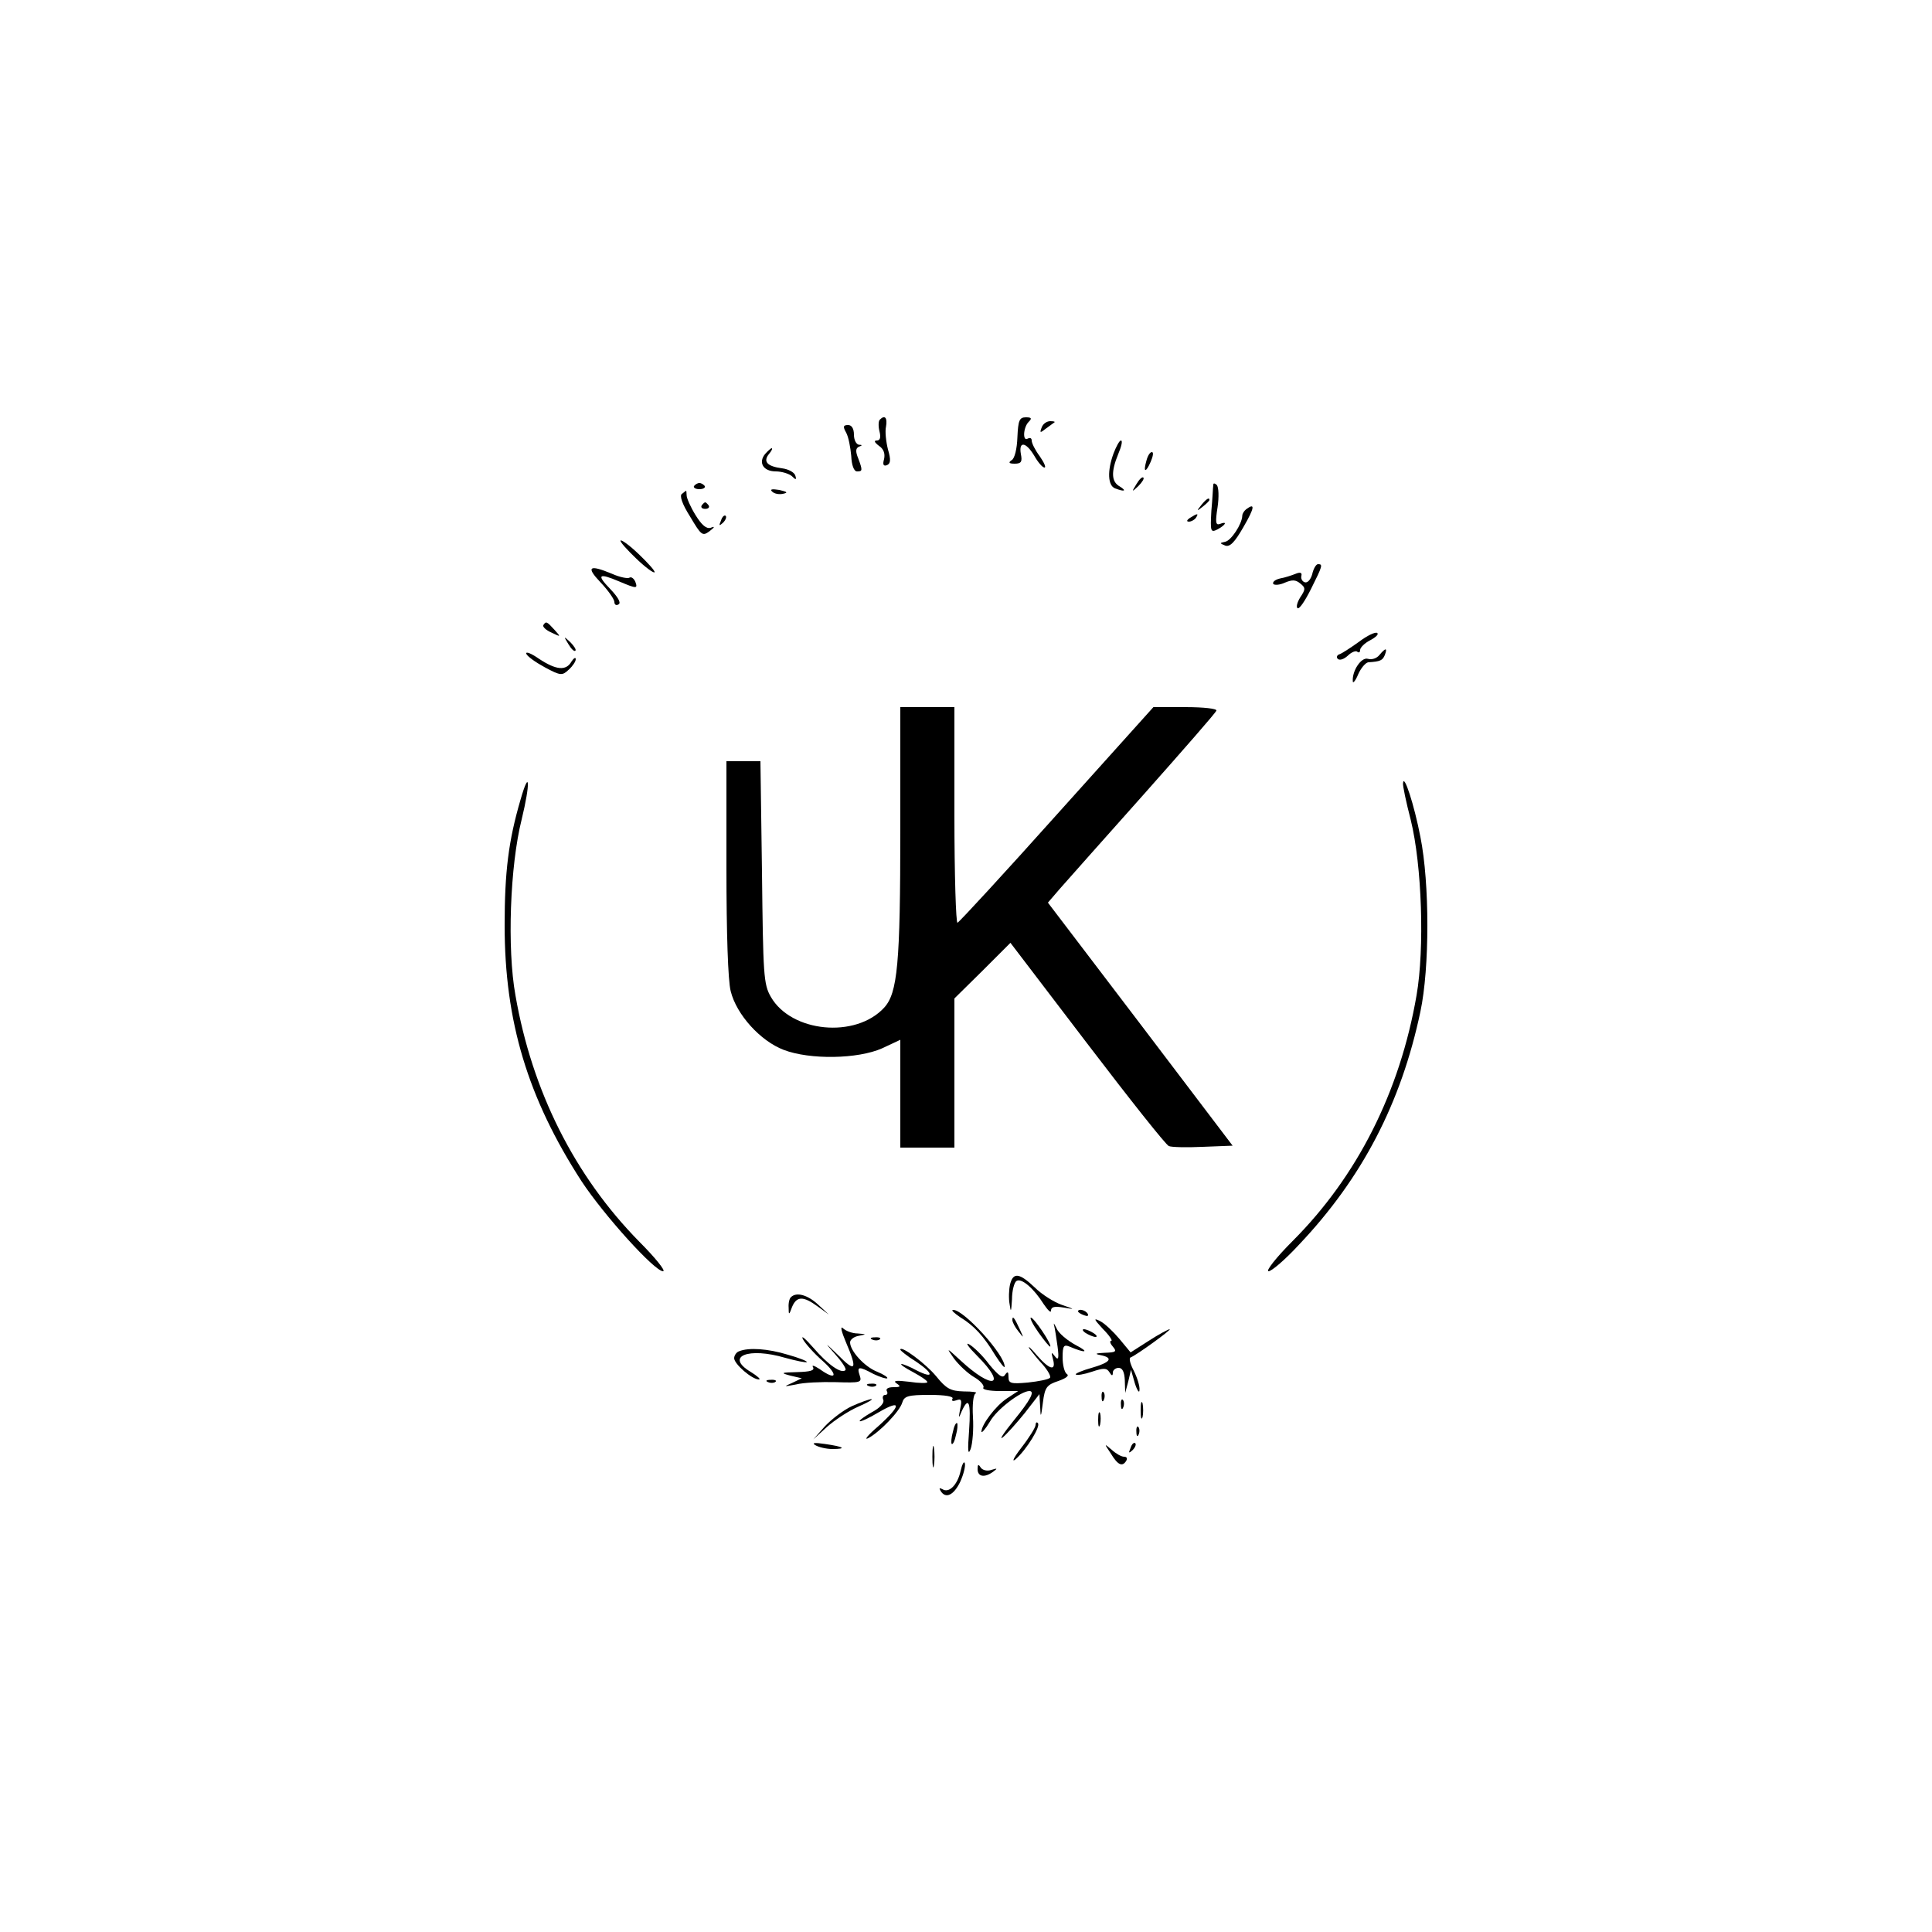
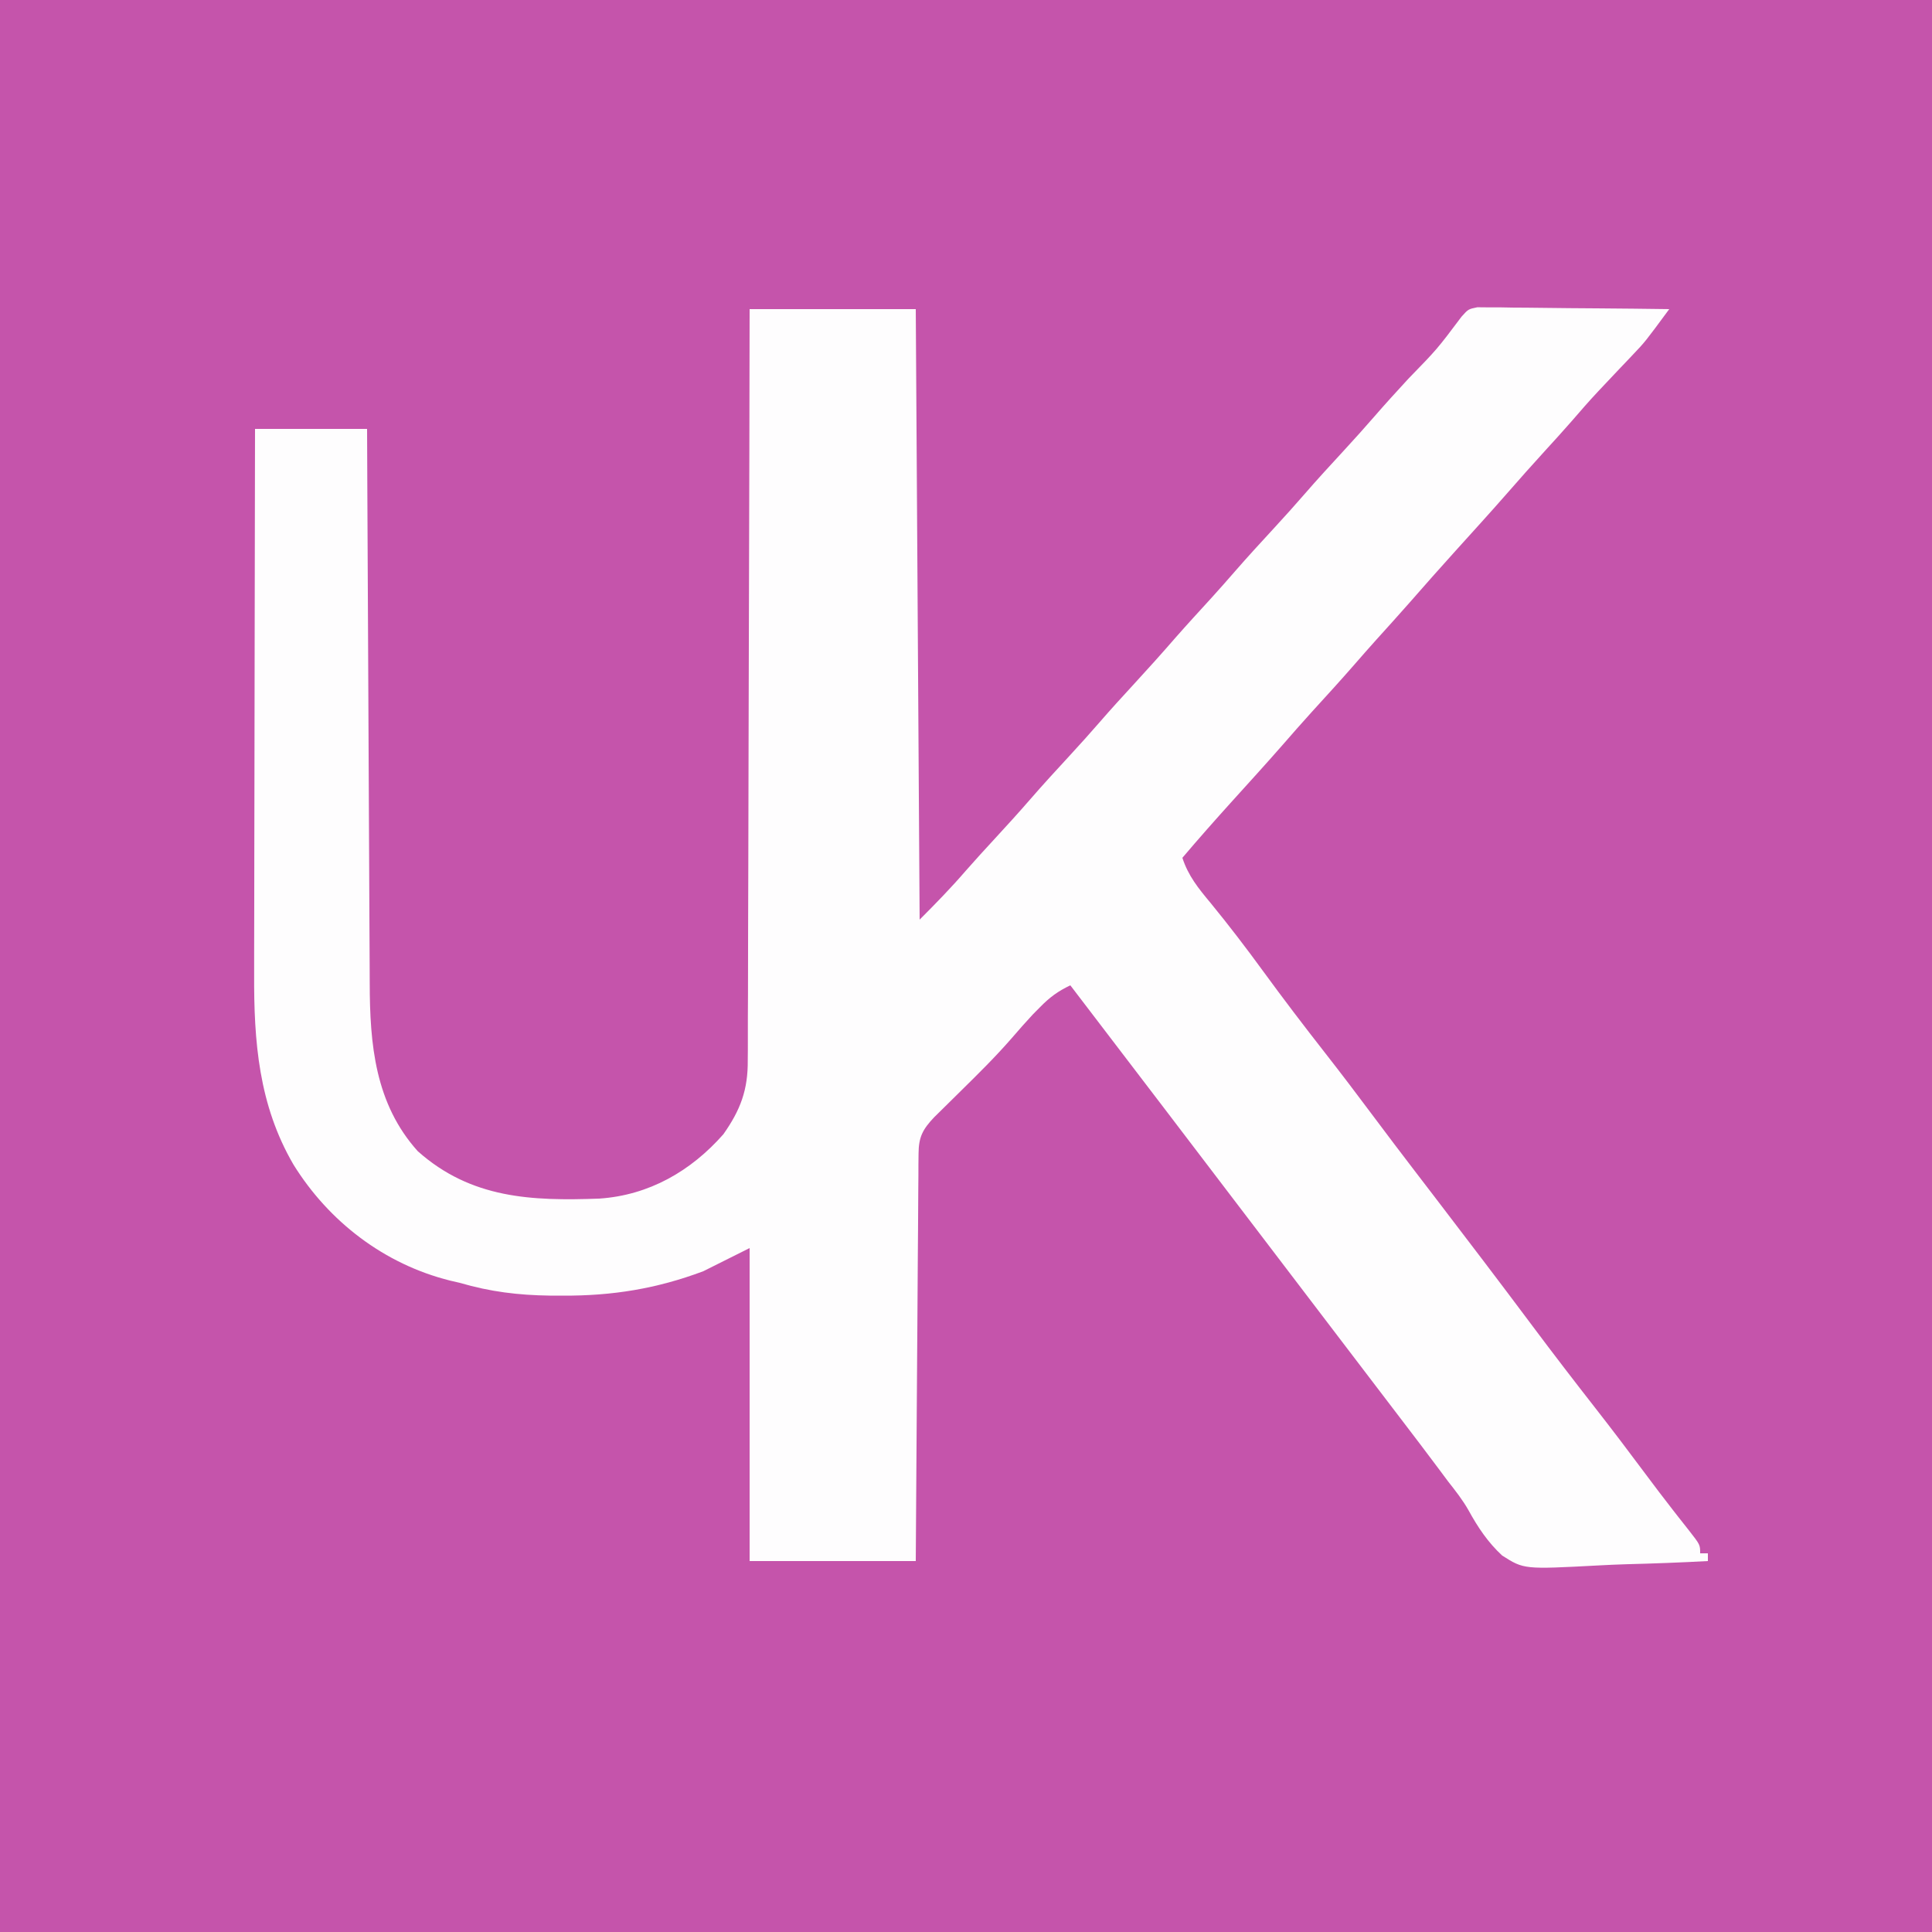
- <svg xmlns="http://www.w3.org/2000/svg" version="1.0" width="500pt" height="500pt" viewBox="0 0 500 500" preserveAspectRatio="xMidYMid meet">
-   <g transform="translate(0,500) scale(0.1,-0.1)" fill="#000000" stroke="none">
-     <path d="M2277 3914 c-4 -4 -4 -18 -1 -30 4 -16 2 -24 -7 -24 -8 0 -6 -5 6 -14 12 -8 16 -20 13 -34 -4 -14 -2 -19 7 -16 10 4 11 14 3 41 -5 20 -8 47 -5 59 4 23 -3 31 -16 18z" />
-     <path d="M2633 3868 c-1 -29 -7 -55 -15 -59 -9 -6 -7 -9 8 -9 17 0 20 5 16 25 -6 34 13 32 35 -5 9 -16 21 -30 26 -30 5 0 -1 13 -12 29 -12 16 -21 34 -21 41 0 6 -4 8 -10 5 -14 -9 -12 29 2 43 9 9 8 12 -7 12 -17 0 -20 -8 -22 -52z" />
-     <path d="M2696 3894 c-6 -15 -4 -15 11 -3 10 7 20 15 22 16 2 2 -3 3 -11 3 -9 0 -19 -7 -22 -16z" />
-     <path d="M2190 3880 c6 -11 11 -38 13 -60 1 -24 7 -40 15 -40 14 0 15 2 3 34 -7 17 -7 26 2 30 9 3 9 5 0 5 -7 1 -13 12 -13 26 0 16 -6 25 -15 25 -13 0 -14 -4 -5 -20z" />
-     <path d="M2882 3827 c-17 -46 -15 -84 4 -91 24 -9 31 -7 12 5 -22 12 -23 38 -4 84 8 19 12 35 7 35 -4 0 -12 -15 -19 -33z" />
-     <path d="M1980 3825 c-18 -22 -5 -45 28 -45 15 0 34 -6 41 -12 11 -11 13 -10 9 2 -3 8 -18 16 -34 18 -38 5 -50 17 -34 37 7 8 10 15 7 15 -2 0 -10 -7 -17 -15z" />
-     <path d="M2967 3808 c-9 -31 -2 -33 11 -3 6 14 8 25 3 25 -5 0 -11 -10 -14 -22z" />
-     <path d="M2941 3747 c-13 -21 -12 -21 5 -5 10 10 16 20 13 22 -3 3 -11 -5 -18 -17z" />
-     <path d="M1796 3742 c-2 -4 4 -8 14 -8 10 0 16 4 14 8 -3 4 -9 8 -14 8 -5 0 -11 -4 -14 -8z" />
-     <path d="M3140 3745 c-1 -6 -2 -36 -5 -67 -3 -54 -2 -57 16 -48 22 12 26 22 6 14 -11 -4 -12 5 -6 43 4 27 3 52 -2 58 -6 5 -9 5 -9 0z" />
-     <path d="M1998 3728 c6 -6 18 -8 28 -6 14 3 12 5 -9 10 -19 3 -25 2 -19 -4z" />
-     <path d="M1765 3722 c-7 -4 0 -26 21 -59 29 -49 32 -51 50 -38 14 11 15 14 3 9 -11 -3 -23 7 -39 33 -13 21 -23 44 -23 51 0 6 -1 12 -1 12 -1 0 -6 -4 -11 -8z" />
-     <path d="M3109 3693 c-13 -16 -12 -17 4 -4 9 7 17 15 17 17 0 8 -8 3 -21 -13z" />
-     <path d="M1816 3692 c-3 -5 1 -9 9 -9 8 0 12 4 9 9 -3 4 -7 8 -9 8 -2 0 -6 -4 -9 -8z" />
-     <path d="M3225 3682 c-5 -4 -10 -11 -10 -17 -1 -22 -29 -64 -44 -67 -15 -3 -15 -4 0 -10 12 -4 24 8 47 48 29 50 31 64 7 46z" />
-     <path d="M1866 3653 c-6 -14 -5 -15 5 -6 7 7 10 15 7 18 -3 3 -9 -2 -12 -12z" />
-     <path d="M3080 3660 c-9 -6 -10 -10 -3 -10 6 0 15 5 18 10 8 12 4 12 -15 0z" />
-     <path d="M1606 3601 c-2 -3 17 -24 41 -47 24 -23 45 -38 47 -35 2 3 -17 24 -41 47 -24 23 -45 38 -47 35z" />
-     <path d="M3396 3514 c-4 -14 -12 -23 -19 -21 -7 2 -11 10 -9 17 2 8 -3 10 -15 5 -10 -4 -28 -10 -40 -12 -13 -3 -20 -9 -18 -14 3 -4 17 -3 30 3 19 8 28 8 40 -2 14 -11 14 -15 0 -36 -8 -13 -11 -25 -7 -28 5 -3 20 20 35 50 30 60 31 64 18 64 -5 0 -12 -12 -15 -26z" />
-     <path d="M1554 3493 c20 -21 36 -44 36 -51 0 -7 5 -10 11 -6 7 4 -2 19 -22 40 -36 37 -30 42 24 19 45 -19 48 -19 41 0 -4 8 -10 13 -15 10 -4 -3 -25 1 -45 10 -60 25 -68 18 -30 -22z" />
-     <path d="M1406 3382 c-2 -4 7 -13 21 -19 25 -12 25 -12 8 7 -20 22 -22 23 -29 12z" />
-     <path d="M3517 3339 c-21 -15 -44 -30 -50 -32 -7 -2 -9 -8 -5 -12 5 -5 16 -1 26 8 10 10 22 14 25 10 4 -3 7 -1 7 5 0 6 12 18 26 25 15 8 23 16 18 19 -5 3 -26 -7 -47 -23z" />
-     <path d="M1471 3333 c7 -12 15 -20 18 -17 3 2 -3 12 -13 22 -17 16 -18 16 -5 -5z" />
-     <path d="M1362 3308 c3 -7 24 -22 48 -35 41 -22 45 -22 62 -6 10 9 18 21 18 27 0 6 -5 3 -11 -6 -14 -25 -40 -22 -84 7 -20 14 -35 20 -33 13z" />
-     <path d="M3570 3305 c-7 -9 -20 -13 -30 -10 -17 5 -41 -31 -39 -58 0 -7 7 1 14 18 7 16 19 30 26 31 32 2 37 5 43 19 7 19 2 19 -14 0z" />
-     <path d="M2330 2853 c0 -347 -7 -423 -42 -461 -74 -80 -240 -64 -293 28 -19 33 -20 56 -23 323 l-4 287 -44 0 -44 0 0 -276 c0 -169 4 -292 11 -319 15 -61 77 -129 137 -152 68 -26 192 -24 255 4 l47 22 0 -140 0 -139 70 0 70 0 0 193 0 193 73 72 72 72 199 -261 c109 -143 204 -263 211 -265 6 -3 46 -4 88 -2 l77 3 -239 315 -239 314 31 36 c17 19 114 129 216 243 102 115 188 213 189 218 2 5 -33 9 -80 9 l-83 0 -249 -277 c-137 -153 -253 -279 -258 -281 -4 -2 -8 123 -8 277 l0 281 -70 0 -70 0 0 -317z" />
-     <path d="M1347 2930 c-31 -106 -41 -186 -41 -325 0 -249 60 -447 199 -662 58 -88 189 -233 211 -233 8 0 -20 35 -62 77 -167 170 -277 389 -320 637 -22 121 -14 336 16 455 23 95 21 135 -3 51z" />
-     <path d="M3631 2973 c-1 -6 8 -49 20 -95 29 -118 36 -333 15 -454 -43 -249 -153 -468 -321 -636 -43 -43 -70 -78 -62 -78 8 0 44 31 79 69 163 172 264 366 314 603 24 113 24 332 0 452 -16 83 -43 166 -45 139z" />
-     <path d="M2614 1676 c-3 -13 -4 -37 -1 -52 3 -22 4 -19 6 13 0 23 6 45 12 48 13 8 45 -20 70 -60 11 -16 19 -24 19 -17 0 10 9 12 33 8 30 -5 30 -5 -5 7 -20 7 -52 27 -70 45 -40 38 -56 40 -64 8z" />
-     <path d="M2047 1643 c-4 -3 -7 -16 -6 -27 0 -20 1 -20 9 2 12 28 29 28 66 1 l29 -21 -28 26 c-27 25 -56 33 -70 19z" />
-     <path d="M2485 1591 c36 -22 61 -49 91 -99 13 -20 24 -34 24 -29 1 30 -105 147 -133 147 -7 0 2 -8 18 -19z" />
-     <path d="M2790 1606 c0 -2 7 -7 16 -10 8 -3 12 -2 9 4 -6 10 -25 14 -25 6z" />
-     <path d="M2620 1584 c0 -6 7 -19 16 -30 14 -18 14 -18 3 6 -14 31 -19 36 -19 24z" />
-     <path d="M2688 1551 c15 -21 28 -37 30 -36 5 5 -42 75 -50 75 -4 0 5 -18 20 -39z" />
-     <path d="M2728 1570 c2 -8 6 -33 9 -55 4 -31 2 -37 -7 -25 -9 12 -10 11 -5 -7 9 -33 -9 -28 -42 10 -15 18 -24 26 -19 17 6 -8 21 -27 35 -42 13 -15 22 -31 18 -34 -4 -4 -29 -9 -57 -12 -44 -4 -50 -2 -50 14 0 14 -2 16 -9 6 -6 -10 -16 -3 -41 27 -17 23 -41 46 -52 52 -11 6 -1 -8 21 -30 79 -79 40 -89 -43 -12 -37 34 -38 35 -17 5 12 -16 35 -38 52 -48 16 -9 27 -22 24 -27 -4 -5 15 -9 42 -9 l48 0 -29 -19 c-29 -19 -66 -68 -66 -86 0 -5 10 6 22 26 17 31 80 79 102 79 15 0 3 -23 -41 -77 -26 -32 -38 -51 -28 -43 10 8 36 37 57 63 l38 49 2 -34 c1 -28 2 -27 7 12 5 40 10 46 40 56 20 7 29 14 22 18 -6 4 -11 23 -11 43 0 30 3 34 18 28 42 -18 53 -15 16 4 -22 12 -45 31 -50 44 -6 12 -8 15 -6 7z" />
-     <path d="M2854 1561 c17 -17 26 -31 22 -31 -5 0 -3 -7 4 -15 11 -13 8 -15 -21 -16 -24 -1 -27 -3 -11 -6 35 -7 26 -19 -23 -33 -25 -7 -43 -15 -41 -17 3 -3 21 0 42 7 30 10 38 10 45 -1 6 -10 9 -11 9 -1 0 6 7 12 15 12 10 0 15 -11 16 -32 l1 -33 8 30 7 30 10 -35 c6 -19 12 -27 12 -17 1 10 -6 32 -15 50 -9 17 -13 32 -8 34 14 5 108 73 101 73 -3 0 -28 -13 -54 -30 l-47 -30 -29 35 c-16 19 -38 40 -50 46 -18 9 -16 5 7 -20z" />
-     <path d="M2189 1527 c31 -72 26 -81 -21 -33 -33 32 -35 33 -9 4 19 -21 32 -40 29 -44 -11 -10 -45 14 -83 58 -21 24 -33 34 -27 22 6 -11 29 -37 52 -57 41 -37 34 -51 -9 -20 -14 9 -21 11 -17 5 5 -9 -7 -12 -41 -13 -42 -1 -44 -2 -18 -9 l30 -7 -25 -12 c-23 -10 -22 -10 10 -4 19 5 66 7 103 6 64 -2 68 -1 62 17 -8 24 -3 25 36 4 17 -8 33 -13 35 -11 3 2 -9 10 -26 17 -33 13 -70 54 -70 76 0 7 10 15 23 17 20 4 20 4 -3 6 -15 0 -32 7 -39 14 -7 6 -3 -10 8 -36z" />
-     <path d="M2810 1550 c8 -5 20 -10 25 -10 6 0 3 5 -5 10 -8 5 -19 10 -25 10 -5 0 -3 -5 5 -10z" />
-     <path d="M2258 1533 c7 -3 16 -2 19 1 4 3 -2 6 -13 5 -11 0 -14 -3 -6 -6z" />
-     <path d="M1913 1503 c-7 -2 -13 -11 -13 -18 0 -15 46 -55 64 -55 6 0 -4 9 -22 20 -66 40 -5 64 90 36 29 -8 54 -13 56 -11 2 2 -20 11 -49 19 -52 16 -102 19 -126 9z" />
-     <path d="M2330 1507 c0 -2 18 -17 41 -31 46 -31 47 -46 0 -22 -16 9 -34 16 -38 16 -4 -1 9 -10 30 -21 20 -11 37 -22 37 -26 0 -3 -21 -3 -47 1 -33 4 -43 3 -33 -4 12 -8 11 -10 -8 -10 -13 0 -20 -4 -17 -10 3 -5 2 -10 -4 -10 -6 0 -8 -6 -5 -13 3 -8 -9 -21 -30 -32 -19 -11 -33 -21 -31 -23 2 -2 24 8 49 23 60 35 59 18 -1 -36 -27 -23 -38 -37 -26 -31 30 16 81 69 88 92 5 17 15 20 71 20 40 0 63 -4 59 -10 -3 -6 1 -7 10 -4 13 5 15 1 10 -22 -5 -26 -4 -26 4 -6 18 39 24 24 19 -50 -4 -52 -3 -66 4 -48 5 14 8 51 6 83 -2 32 1 59 7 61 6 3 -8 5 -31 5 -34 1 -45 7 -71 39 -26 32 -93 82 -93 69z" />
-     <path d="M1988 1423 c7 -3 16 -2 19 1 4 3 -2 6 -13 5 -11 0 -14 -3 -6 -6z" />
-     <path d="M2248 1413 c7 -3 16 -2 19 1 4 3 -2 6 -13 5 -11 0 -14 -3 -6 -6z" />
-     <path d="M2851 1384 c0 -11 3 -14 6 -6 3 7 2 16 -1 19 -3 4 -6 -2 -5 -13z" />
-     <path d="M2205 1361 c-22 -10 -53 -34 -70 -52 l-30 -34 35 32 c19 17 55 41 80 52 25 11 41 20 35 20 -5 0 -28 -8 -50 -18z" />
-     <path d="M2901 1364 c0 -11 3 -14 6 -6 3 7 2 16 -1 19 -3 4 -6 -2 -5 -13z" />
-     <path d="M2952 1350 c0 -19 2 -27 5 -17 2 9 2 25 0 35 -3 9 -5 1 -5 -18z" />
-     <path d="M2842 1325 c0 -16 2 -22 5 -12 2 9 2 23 0 30 -3 6 -5 -1 -5 -18z" />
-     <path d="M2466 1294 c-4 -14 -5 -28 -3 -31 3 -2 8 8 11 23 4 14 5 28 3 31 -3 2 -8 -8 -11 -23z" />
-     <path d="M2680 1312 c0 -6 -16 -32 -37 -59 -20 -26 -26 -39 -14 -29 28 25 65 85 57 93 -3 4 -6 1 -6 -5z" />
-     <path d="M2941 1294 c0 -11 3 -14 6 -6 3 7 2 16 -1 19 -3 4 -6 -2 -5 -13z" />
-     <path d="M2110 1260 c8 -5 28 -10 44 -10 39 0 30 6 -19 13 -27 4 -35 3 -25 -3z" />
-     <path d="M2413 1230 c0 -25 2 -35 4 -22 2 12 2 32 0 45 -2 12 -4 2 -4 -23z" />
-     <path d="M2926 1253 c-6 -14 -5 -15 5 -6 7 7 10 15 7 18 -3 3 -9 -2 -12 -12z" />
-     <path d="M2875 1238 c18 -30 30 -35 40 -18 3 6 1 10 -6 10 -7 0 -21 8 -32 18 -20 17 -20 17 -2 -10z" />
-     <path d="M2486 1193 c-8 -36 -30 -58 -47 -47 -8 4 -9 3 -5 -4 13 -22 34 -12 51 23 9 20 14 41 12 48 -2 7 -7 -2 -11 -20z" />
-     <path d="M2530 1198 c0 -20 18 -23 40 -7 12 9 12 10 -4 5 -11 -4 -23 -1 -28 6 -6 10 -8 8 -8 -4z" />
-   </g>
+ <svg xmlns="http://www.w3.org/2000/svg" version="1.1" width="500" height="500">
+   <path d="M0 0 C165 0 330 0 500 0 C500 165 500 330 500 500 C335 500 170 500 0 500 C0 335 0 170 0 0 Z " fill="#C554AB" transform="translate(0,0)" />
+   <path d="M0 0 C14.19 0 28.38 0 43 0 C43.33 52.14 43.66 104.28 44 158 C48.196 153.804 52.137 149.764 55.984 145.301 C58.445 142.492 60.97 139.745 63.5 137 C66.539 133.7 69.562 130.391 72.5 127 C75.907 123.069 79.43 119.248 82.953 115.422 C85.506 112.645 88.03 109.85 90.5 107 C93.438 103.609 96.461 100.3 99.5 97 C103.121 93.067 106.69 89.098 110.191 85.059 C113.278 81.546 116.446 78.107 119.598 74.652 C121.569 72.475 123.514 70.282 125.438 68.062 C128.868 64.113 132.41 60.27 135.953 56.422 C138.505 53.645 141.03 50.85 143.5 48 C146.907 44.069 150.43 40.248 153.953 36.422 C156.506 33.645 159.03 30.85 161.5 28 C164.438 24.609 167.461 21.3 170.5 18 C177.919 10.379 177.919 10.379 184.27 1.921 C186 0 186 0 188.335 -0.481 C189.252 -0.472 190.169 -0.463 191.114 -0.454 C192.155 -0.454 193.196 -0.453 194.268 -0.453 C195.951 -0.422 195.951 -0.422 197.668 -0.391 C198.818 -0.385 199.968 -0.379 201.153 -0.373 C204.831 -0.351 208.509 -0.301 212.188 -0.25 C214.679 -0.23 217.171 -0.212 219.662 -0.195 C225.775 -0.151 231.887 -0.084 238 0 C231.744 8.48 231.744 8.48 228.598 11.781 C228.021 12.391 227.445 13.001 226.851 13.63 C226.261 14.247 225.67 14.864 225.062 15.5 C223.818 16.817 222.575 18.135 221.332 19.453 C220.749 20.071 220.166 20.689 219.565 21.326 C217.211 23.844 214.951 26.435 212.703 29.047 C210.506 31.566 208.253 34.031 206 36.5 C202.544 40.289 199.135 44.111 195.77 47.98 C191.461 52.897 187.053 57.726 182.672 62.578 C178.683 67.001 174.724 71.446 170.812 75.938 C167.967 79.175 165.071 82.367 162.184 85.566 C160.292 87.675 158.421 89.799 156.562 91.938 C152.911 96.132 149.157 100.231 145.41 104.34 C142.828 107.19 140.293 110.078 137.77 112.98 C133.45 117.91 129.033 122.752 124.637 127.613 C120.356 132.354 116.131 137.128 112 142 C113.492 146.633 116.178 149.948 119.25 153.625 C123.973 159.397 128.483 165.285 132.875 171.312 C138.089 178.456 143.435 185.476 148.888 192.438 C153.177 197.921 157.377 203.464 161.541 209.043 C165.079 213.782 168.653 218.493 172.25 223.188 C172.784 223.885 173.318 224.582 173.868 225.3 C174.987 226.761 176.106 228.222 177.226 229.683 C185.746 240.811 194.237 251.96 202.625 263.188 C207.979 270.352 213.423 277.437 218.933 284.482 C223.266 290.03 227.513 295.636 231.717 301.283 C234.103 304.486 236.509 307.669 238.969 310.816 C239.438 311.417 239.907 312.018 240.39 312.637 C241.274 313.767 242.163 314.894 243.056 316.017 C246 319.78 246 319.78 246 322 C246.66 322 247.32 322 248 322 C248 322.66 248 323.32 248 324 C240.958 324.383 233.919 324.644 226.87 324.824 C224.477 324.899 222.085 325.001 219.695 325.132 C200.387 326.159 200.387 326.159 194.756 322.57 C191.061 319.158 188.454 315.231 186.044 310.844 C184.526 308.162 182.651 305.794 180.75 303.375 C180.035 302.412 179.319 301.449 178.582 300.457 C175.238 295.964 171.834 291.516 168.438 287.062 C167.751 286.162 167.064 285.261 166.356 284.333 C164.942 282.479 163.527 280.624 162.113 278.77 C158.74 274.348 155.37 269.924 152 265.5 C150.667 263.75 149.333 262 148 260.25 C124 228.75 124 228.75 121.999 226.124 C120.668 224.377 119.338 222.631 118.007 220.884 C114.635 216.459 111.265 212.035 107.895 207.609 C99.609 196.73 91.312 185.859 83 175 C79.811 176.519 77.668 178.089 75.188 180.625 C74.562 181.257 73.937 181.888 73.293 182.539 C71.415 184.555 69.615 186.603 67.82 188.691 C63.669 193.463 59.194 197.879 54.688 202.312 C53.085 203.89 51.485 205.469 49.887 207.051 C49.188 207.738 48.489 208.426 47.768 209.134 C44.781 212.286 43.751 214.275 43.722 218.537 C43.71 219.466 43.699 220.396 43.688 221.354 C43.684 222.881 43.684 222.881 43.681 224.438 C43.671 225.512 43.661 226.585 43.651 227.691 C43.62 231.246 43.603 234.8 43.586 238.355 C43.567 240.817 43.548 243.279 43.527 245.741 C43.476 252.227 43.436 258.712 43.399 265.198 C43.359 271.814 43.308 278.429 43.258 285.045 C43.161 298.03 43.078 311.015 43 324 C28.81 324 14.62 324 0 324 C0 297.27 0 270.54 0 243 C-3.96 244.98 -7.92 246.96 -12 249 C-24.045 253.517 -35.522 255.379 -48.375 255.312 C-49.466 255.309 -50.558 255.306 -51.682 255.302 C-59.846 255.192 -67.143 254.31 -75 252 C-75.835 251.807 -76.671 251.613 -77.531 251.414 C-94.544 247.161 -108.876 236.174 -118.045 221.404 C-127.057 205.955 -128.318 189.546 -128.227 171.999 C-128.226 170.45 -128.227 168.901 -128.228 167.352 C-128.229 163.194 -128.217 159.036 -128.203 154.878 C-128.19 150.515 -128.189 146.152 -128.187 141.789 C-128.181 133.548 -128.164 125.307 -128.144 117.067 C-128.122 107.676 -128.111 98.285 -128.101 88.895 C-128.08 69.596 -128.043 50.298 -128 31 C-118.43 31 -108.86 31 -99 31 C-98.98 35.693 -98.96 40.386 -98.94 45.222 C-98.873 60.744 -98.795 76.267 -98.712 91.789 C-98.662 101.198 -98.616 110.608 -98.578 120.017 C-98.545 128.222 -98.505 136.428 -98.457 144.633 C-98.432 148.974 -98.41 153.315 -98.397 157.655 C-98.384 161.75 -98.362 165.844 -98.333 169.938 C-98.324 171.432 -98.318 172.927 -98.316 174.422 C-98.29 190.258 -96.949 205.621 -85.875 217.938 C-72.056 230.228 -56.367 230.833 -38.896 230.195 C-26.041 229.328 -15.194 223.088 -6.789 213.539 C-2.353 207.243 -0.403 202.035 -0.481 194.331 C-0.474 193.496 -0.466 192.66 -0.458 191.799 C-0.438 189.018 -0.446 186.238 -0.454 183.457 C-0.445 181.456 -0.435 179.455 -0.423 177.454 C-0.395 172.035 -0.392 166.616 -0.392 161.197 C-0.389 155.529 -0.364 149.861 -0.341 144.193 C-0.3 133.466 -0.28 122.738 -0.267 112.011 C-0.251 99.796 -0.212 87.581 -0.172 75.366 C-0.09 50.244 -0.038 25.122 0 0 Z " fill="#FEFDFE" transform="translate(194,80)" />
</svg>
